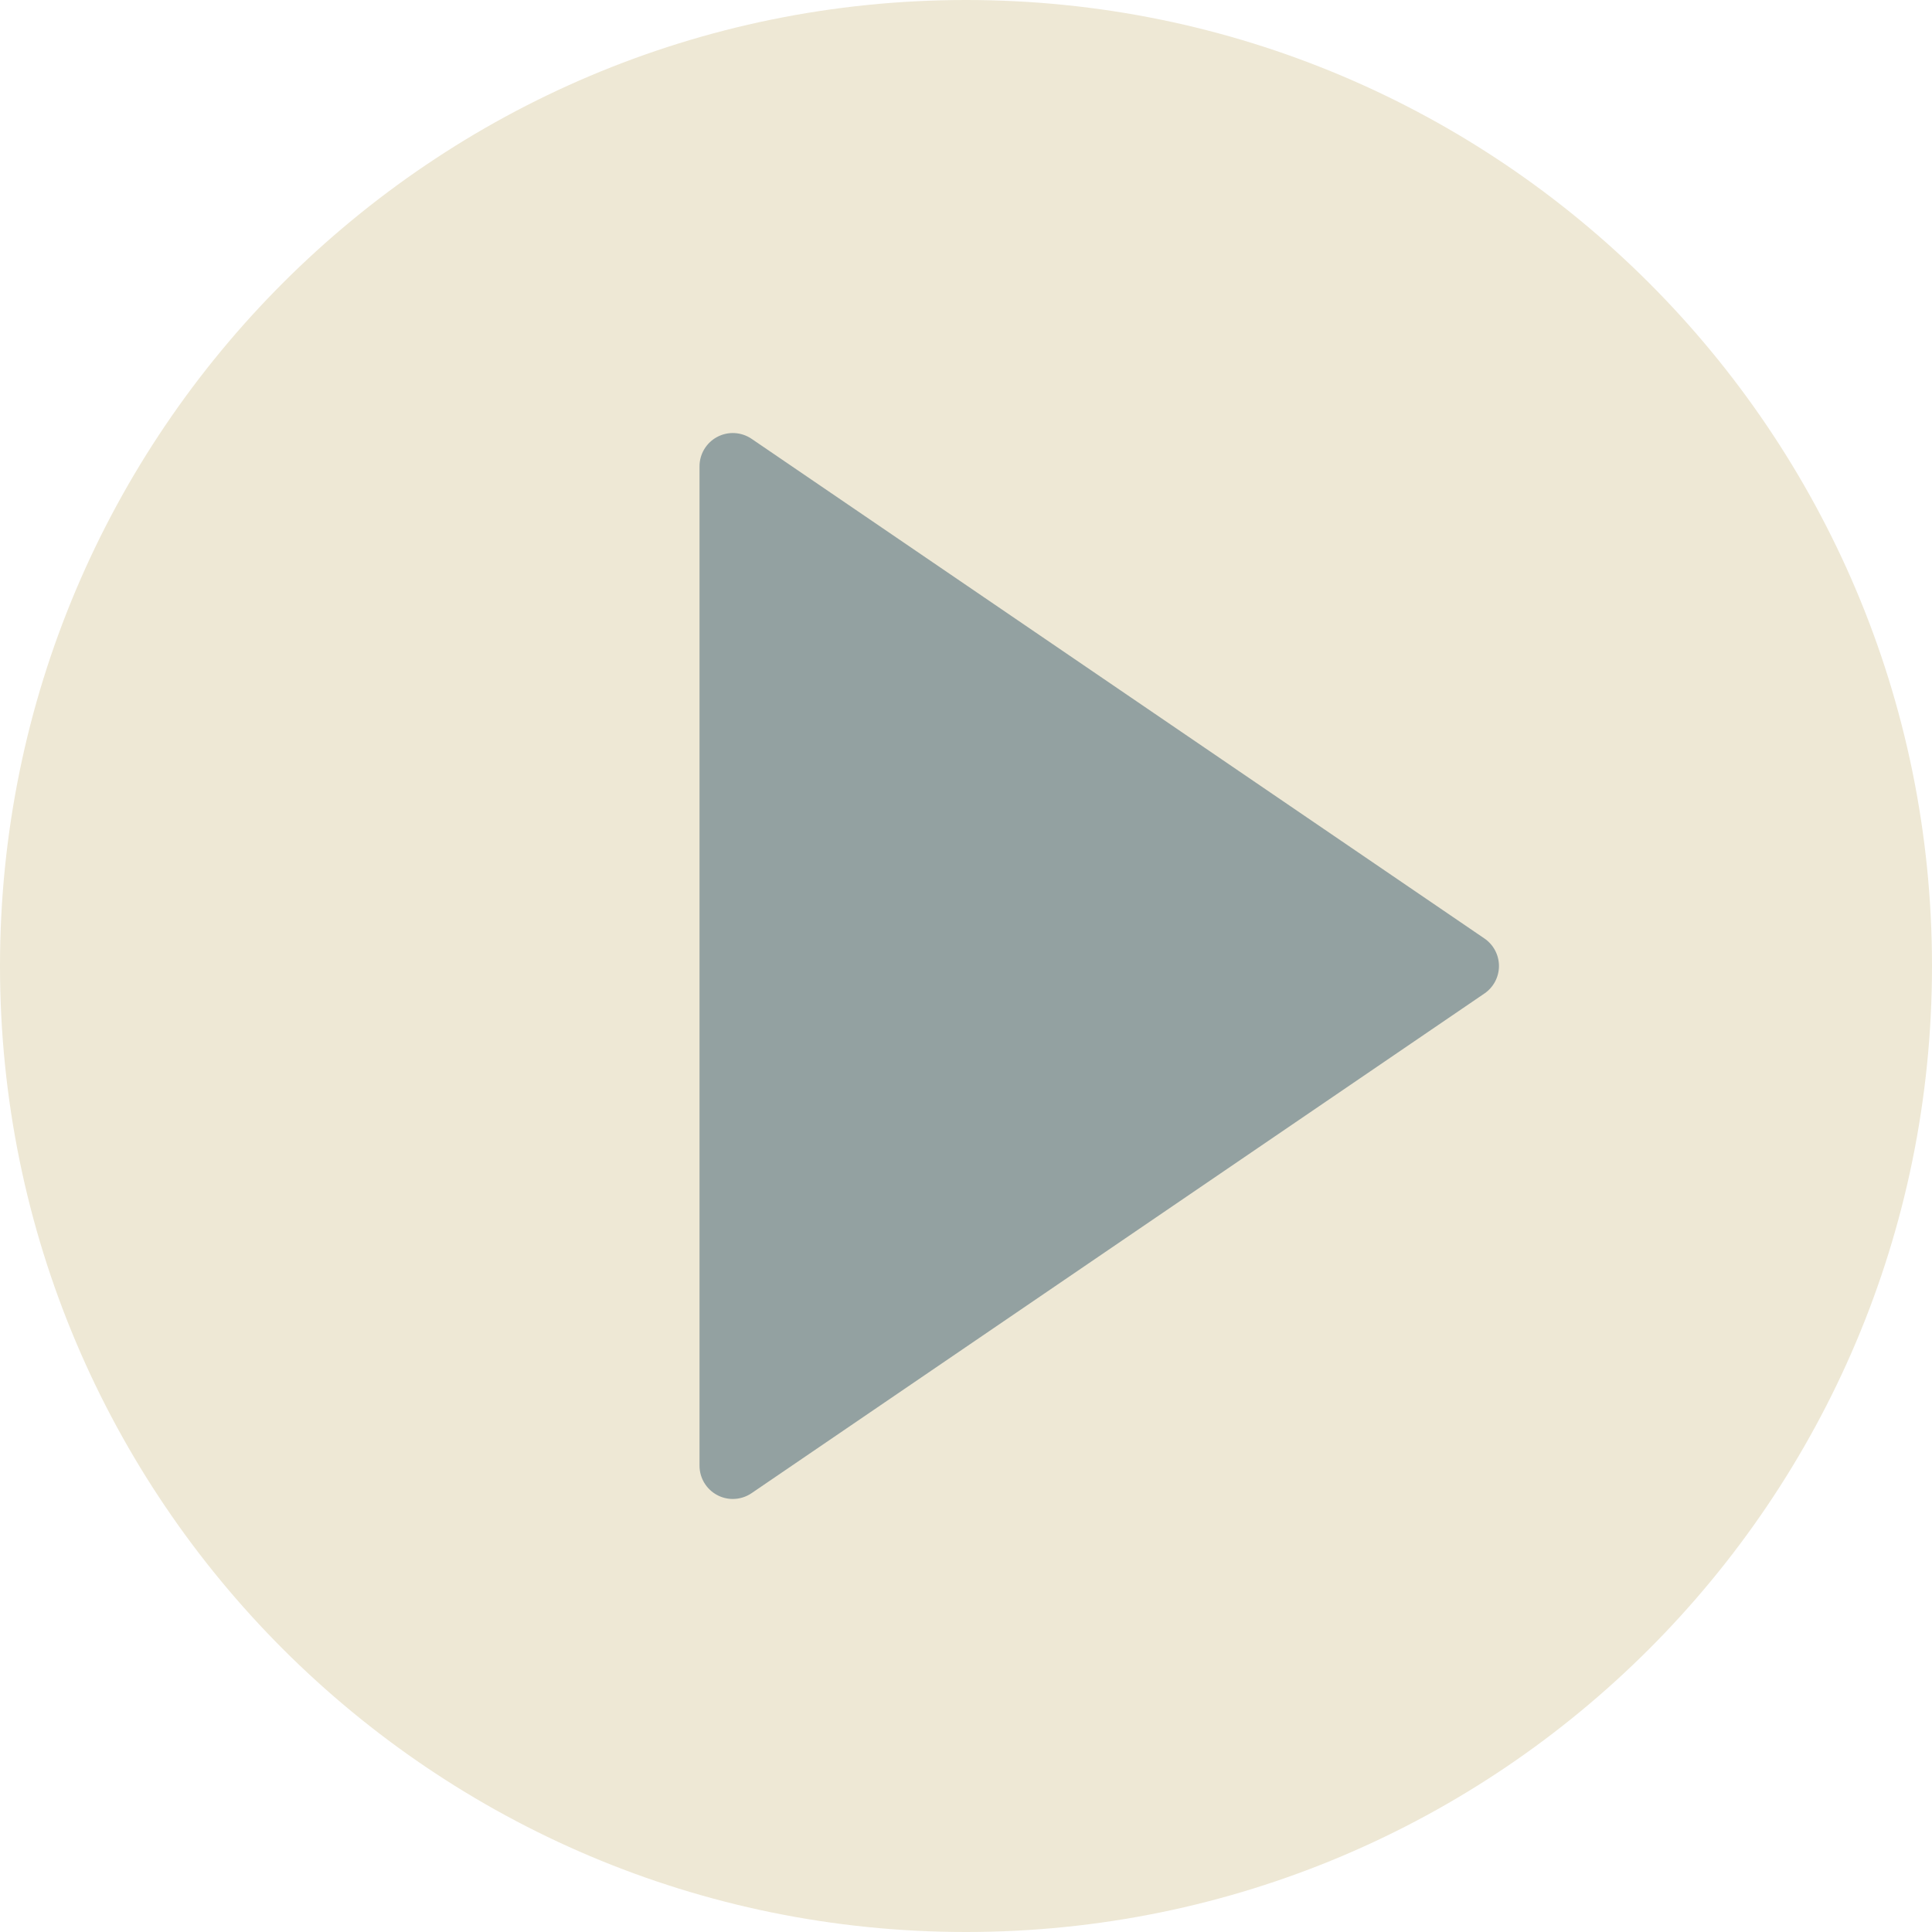
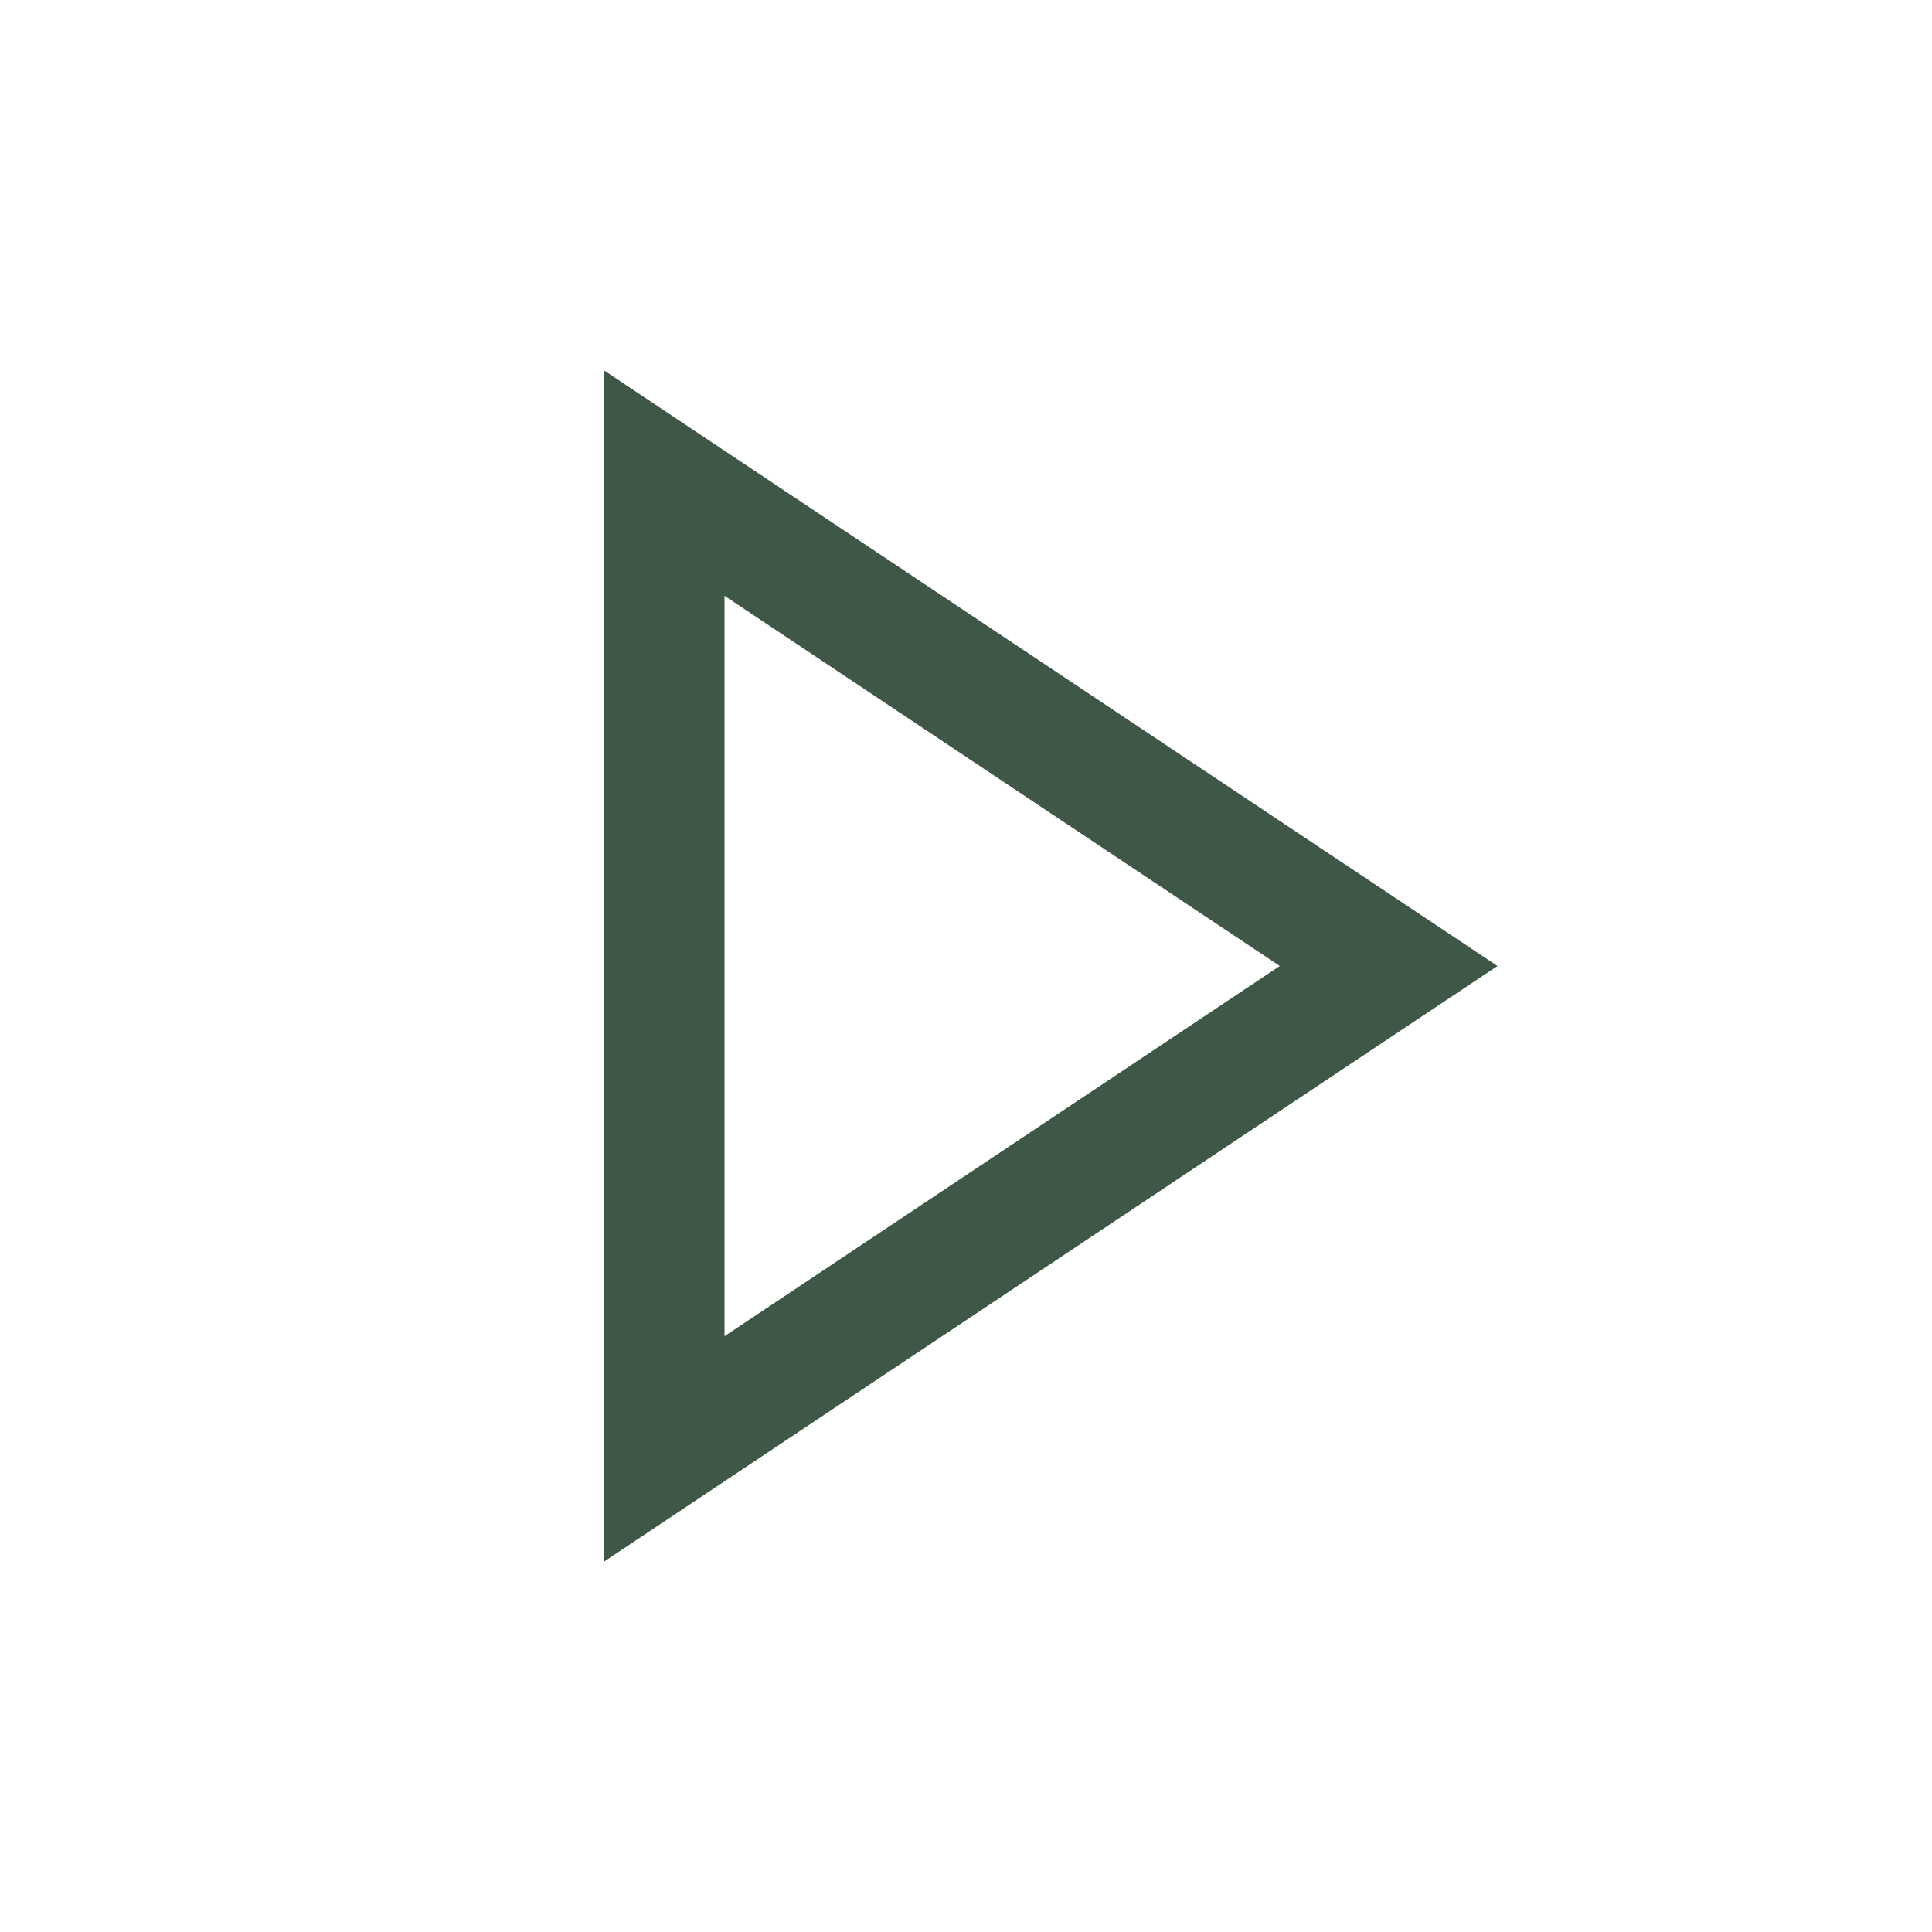
- <svg xmlns="http://www.w3.org/2000/svg" version="1.1" id="Capa_1" x="0px" y="0px" viewBox="0 0 58 58" style="enable-background:new 0 0 58 58;" xml:space="preserve">
-   <circle style="fill:#eee8d5;" cx="29" cy="29" r="29" />
-   <g>
-     <polygon style="fill:#93a1a1;" points="44,29 22,44 22,29.273 22,14  " />
-     <path style="fill:#93a1a1;" d="M22,45c-0.16,0-0.321-0.038-0.467-0.116C21.205,44.711,21,44.371,21,44V14   c0-0.371,0.205-0.711,0.533-0.884c0.328-0.174,0.724-0.15,1.031,0.058l22,15C44.836,28.36,45,28.669,45,29s-0.164,0.64-0.437,0.826   l-22,15C22.394,44.941,22.197,45,22,45z M23,15.893v26.215L42.225,29L23,15.893z" />
-   </g>
+ <svg xmlns="http://www.w3.org/2000/svg" width="800px" height="800px" viewBox="0 0 24 24" fill="none">
+   <path fill-rule="evenodd" clip-rule="evenodd" d="M7.5 4.599L18.602 12L7.5 19.401V4.599ZM9 7.401V16.599L15.898 12L9 7.401Z" fill="#3E5746" />
</svg>
